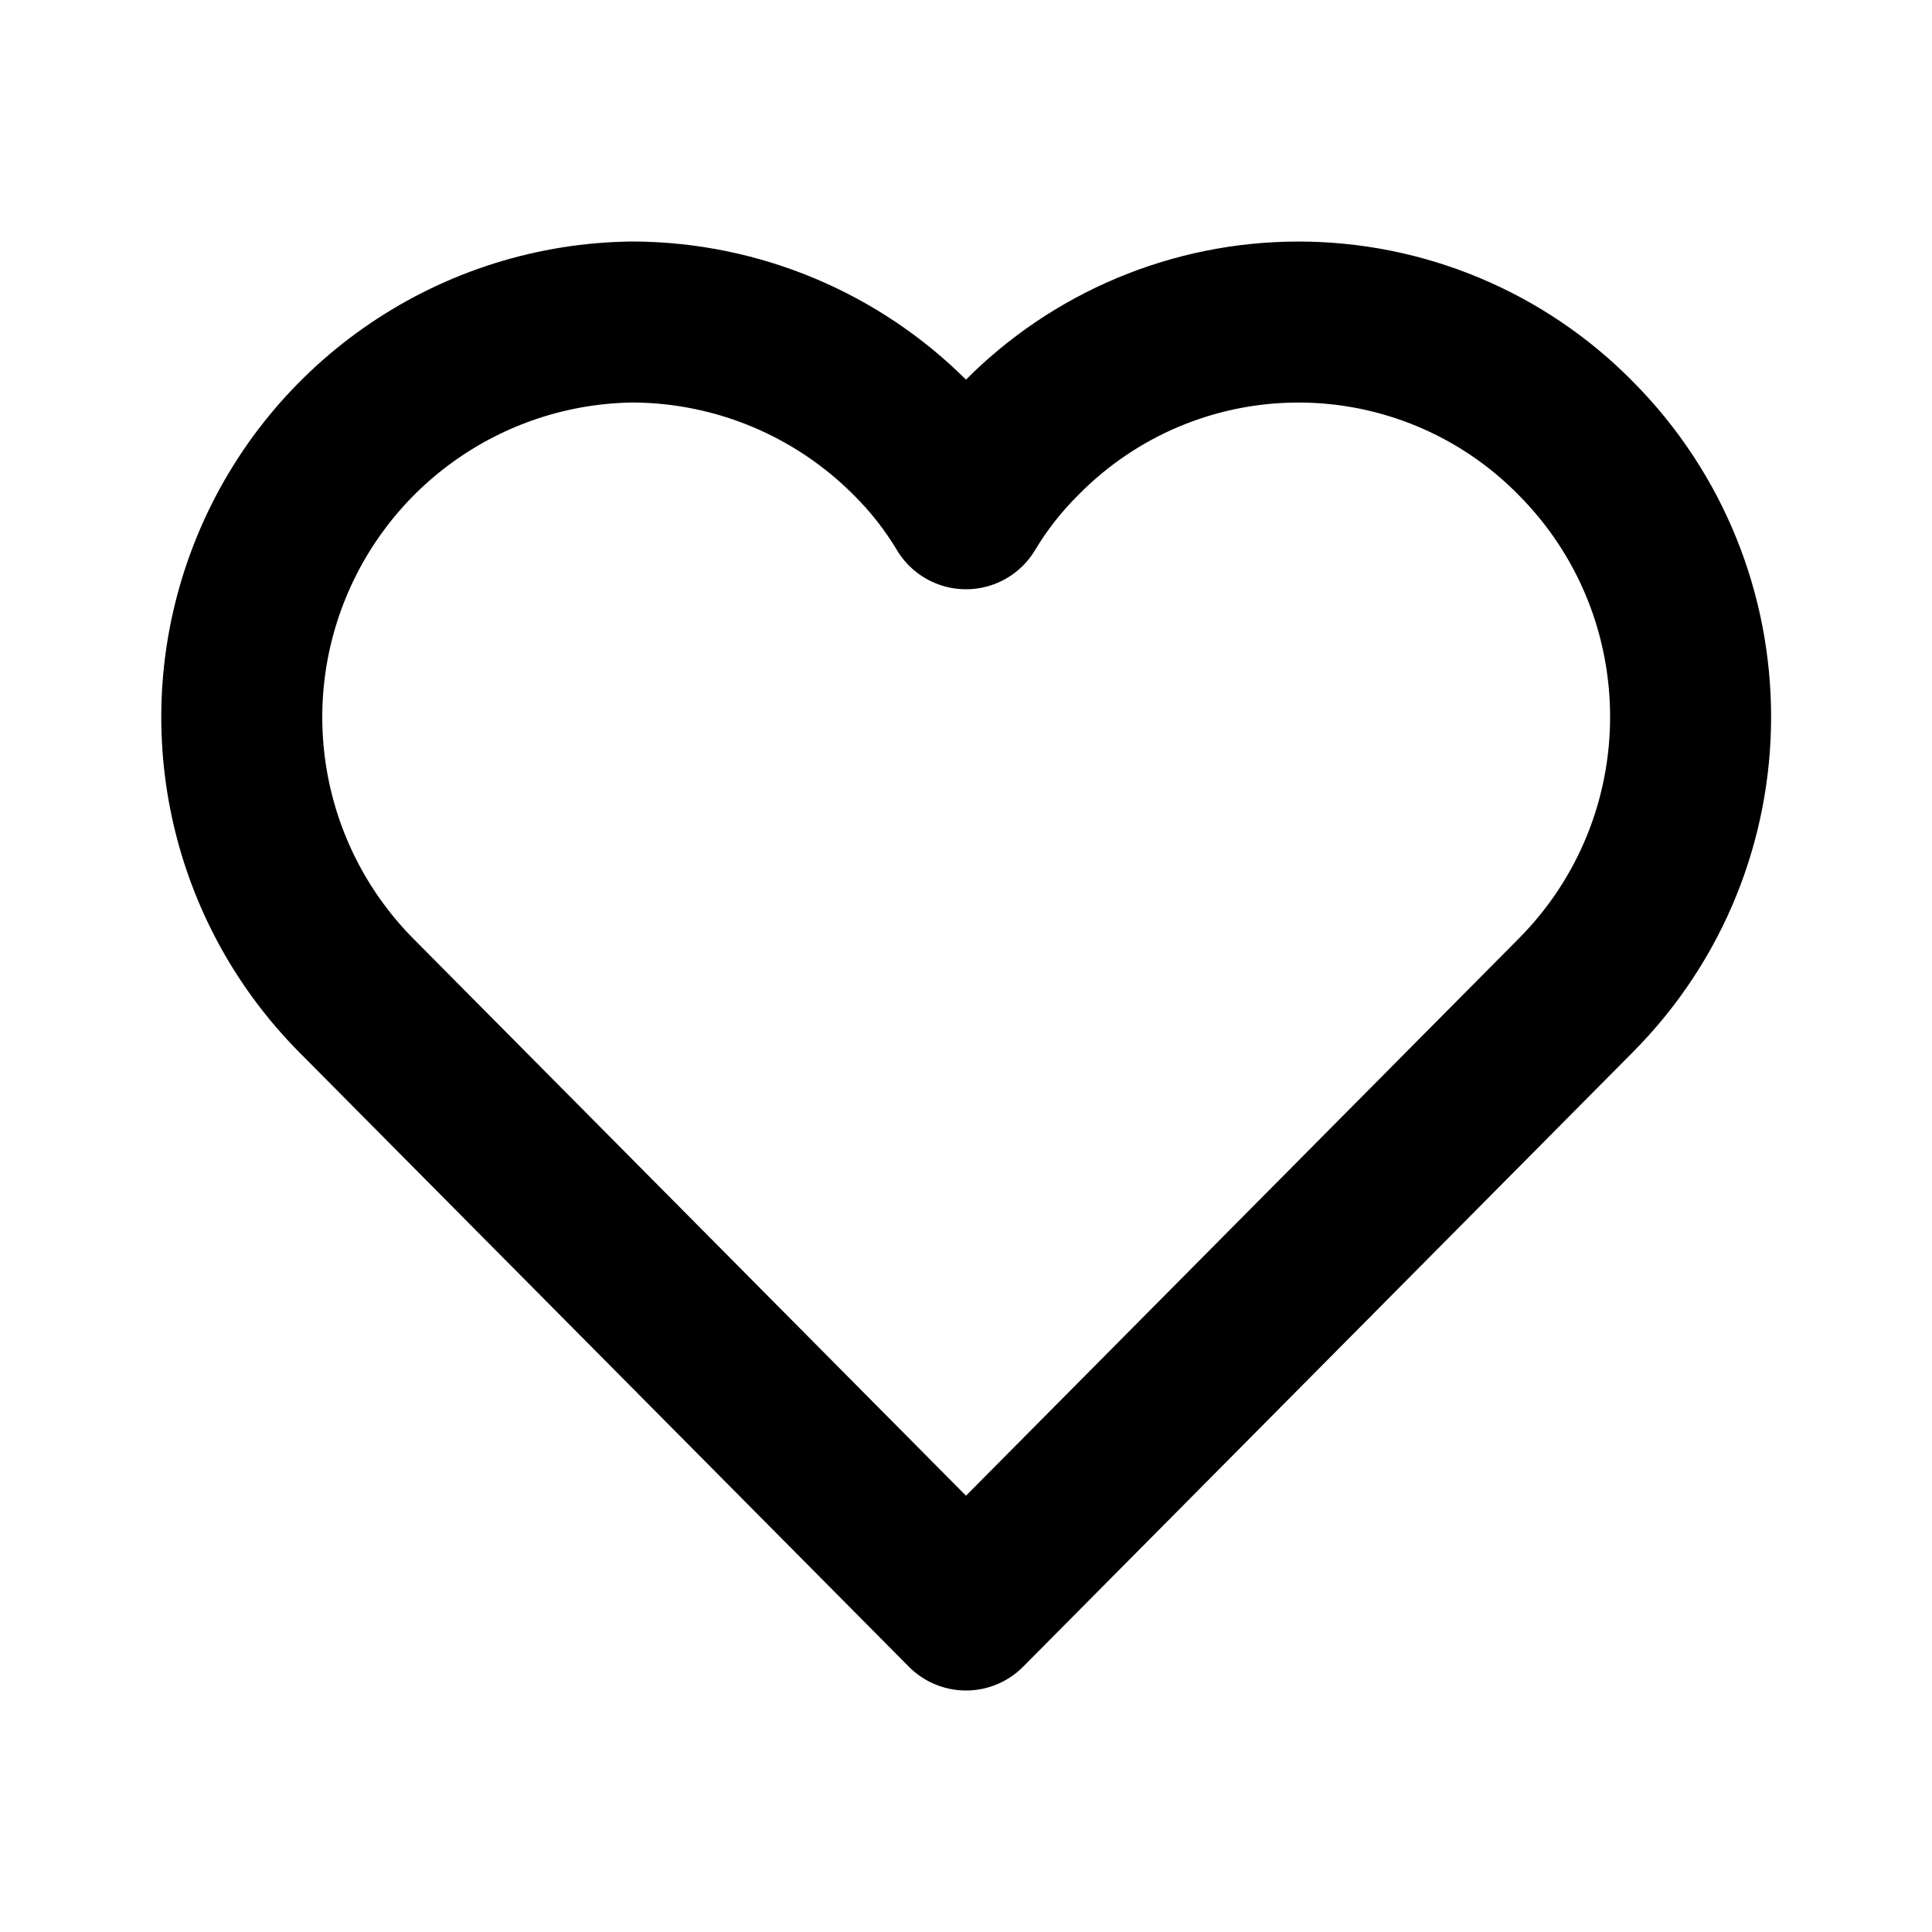
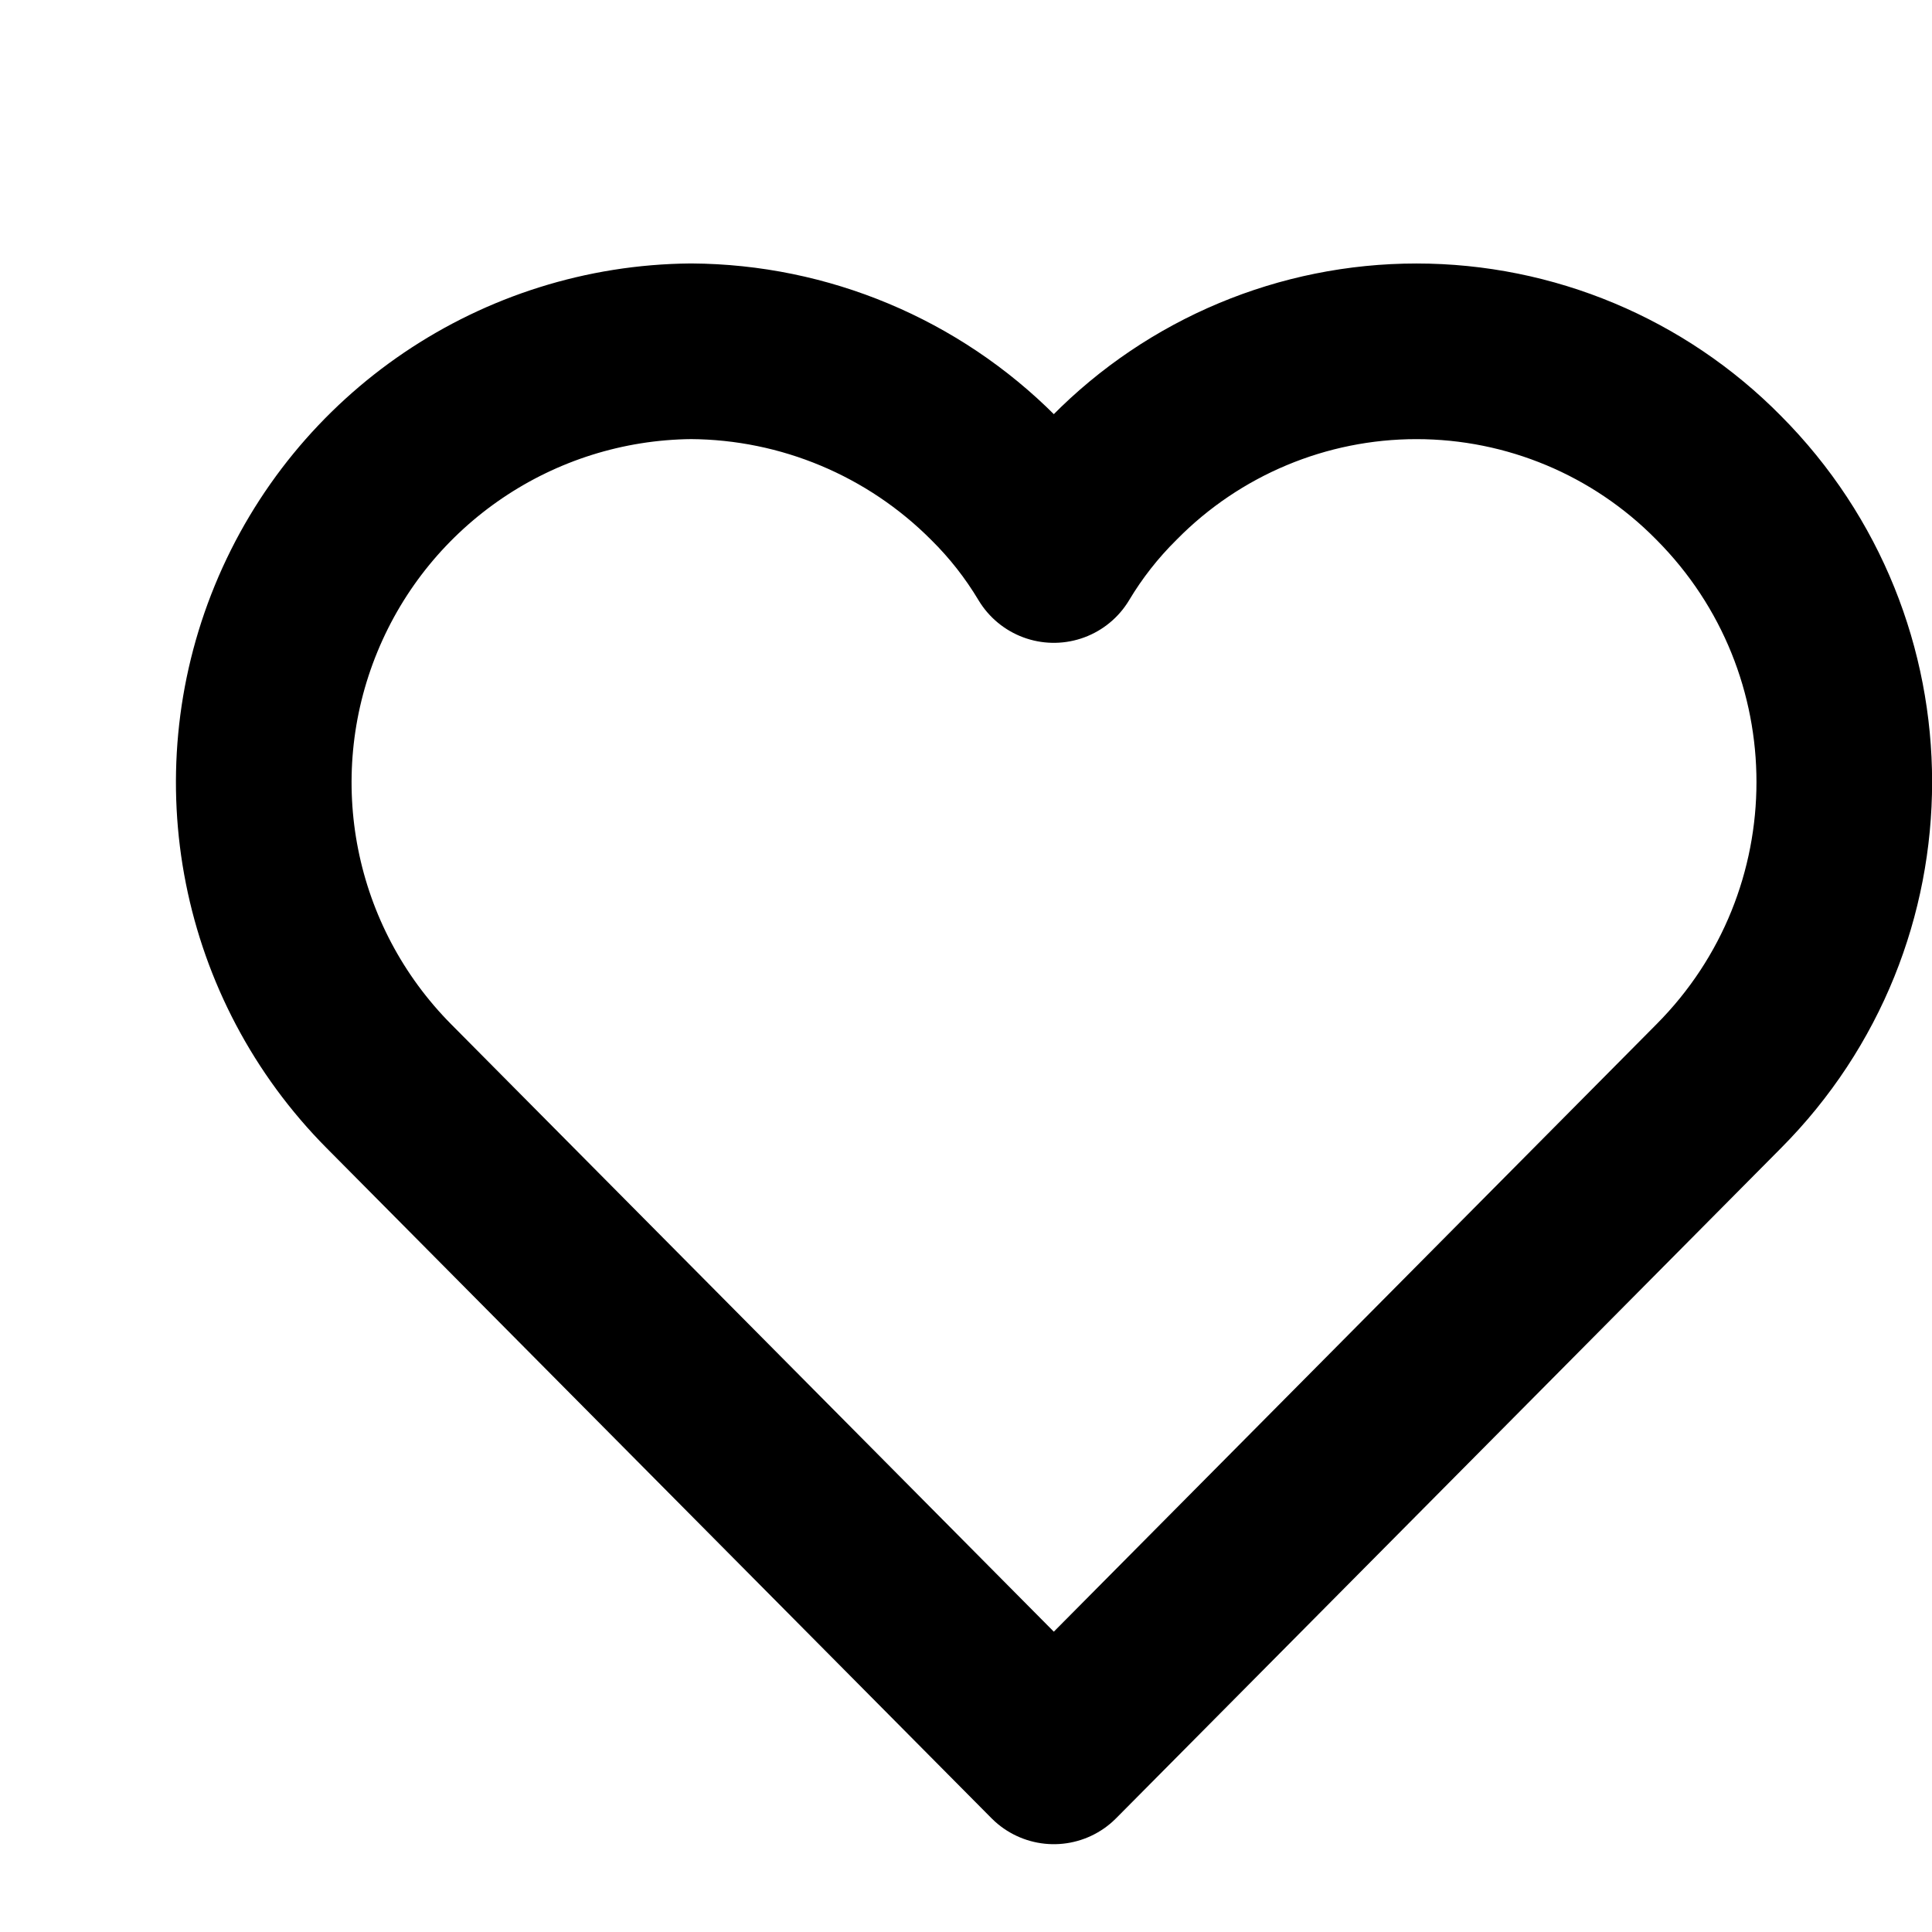
- <svg xmlns="http://www.w3.org/2000/svg" fill="#000000" viewBox="0 0 24 24" id="favourite" data-name="Line Color" class="icon line-color">
+ <svg xmlns="http://www.w3.org/2000/svg" fill="#000000" viewBox="0 0 22 22" id="favourite" data-name="Line Color" class="icon line-color">
  <g id="SVGRepo_bgCarrier" stroke-width="0" />
  <g id="SVGRepo_tracerCarrier" stroke-linecap="round" stroke-linejoin="round" />
  <g id="SVGRepo_iconCarrier">
    <path id="primary" d="M19.57,5.44a4.91,4.91,0,0,1,0,6.93L12,20,4.43,12.37A4.91,4.91,0,0,1,7.87,4a4.9,4.9,0,0,1,3.44,1.44,4.46,4.46,0,0,1,.69.88,4.46,4.46,0,0,1,.69-.88,4.83,4.83,0,0,1,6.88,0Z" style="fill: none; stroke: #000000; stroke-linecap: round; stroke-linejoin: round; stroke-width: 2;" />
  </g>
</svg>
